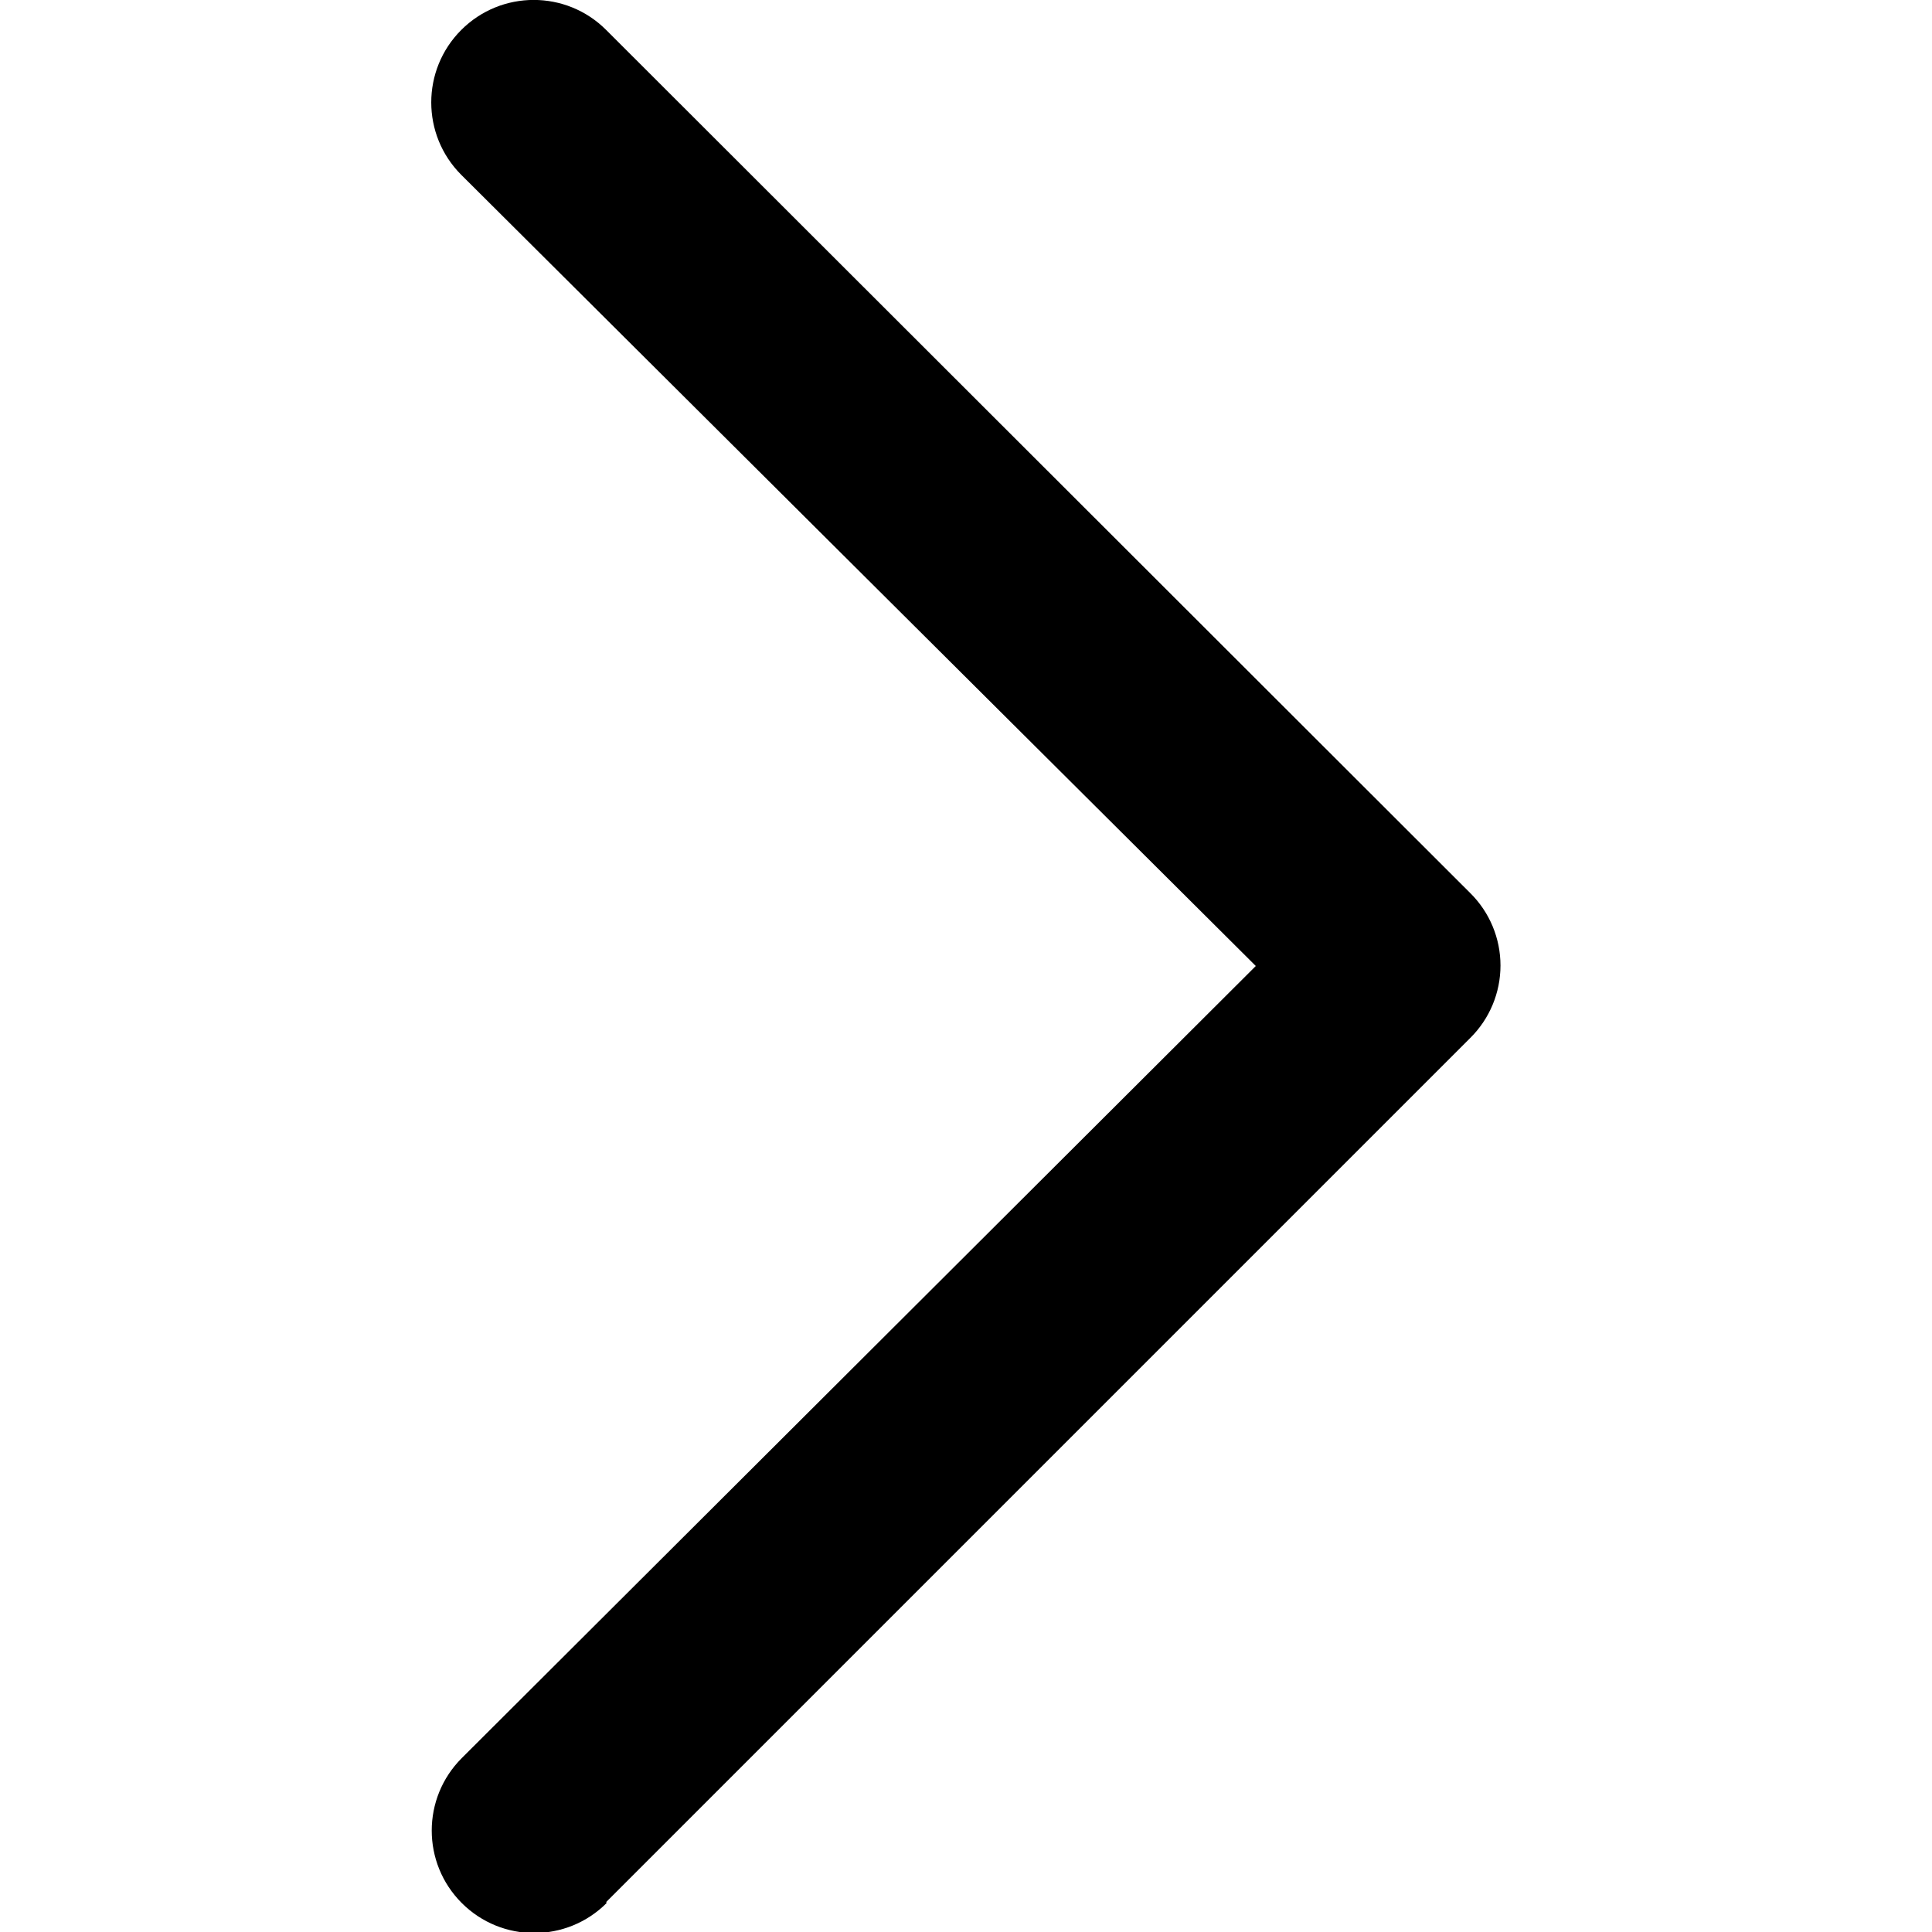
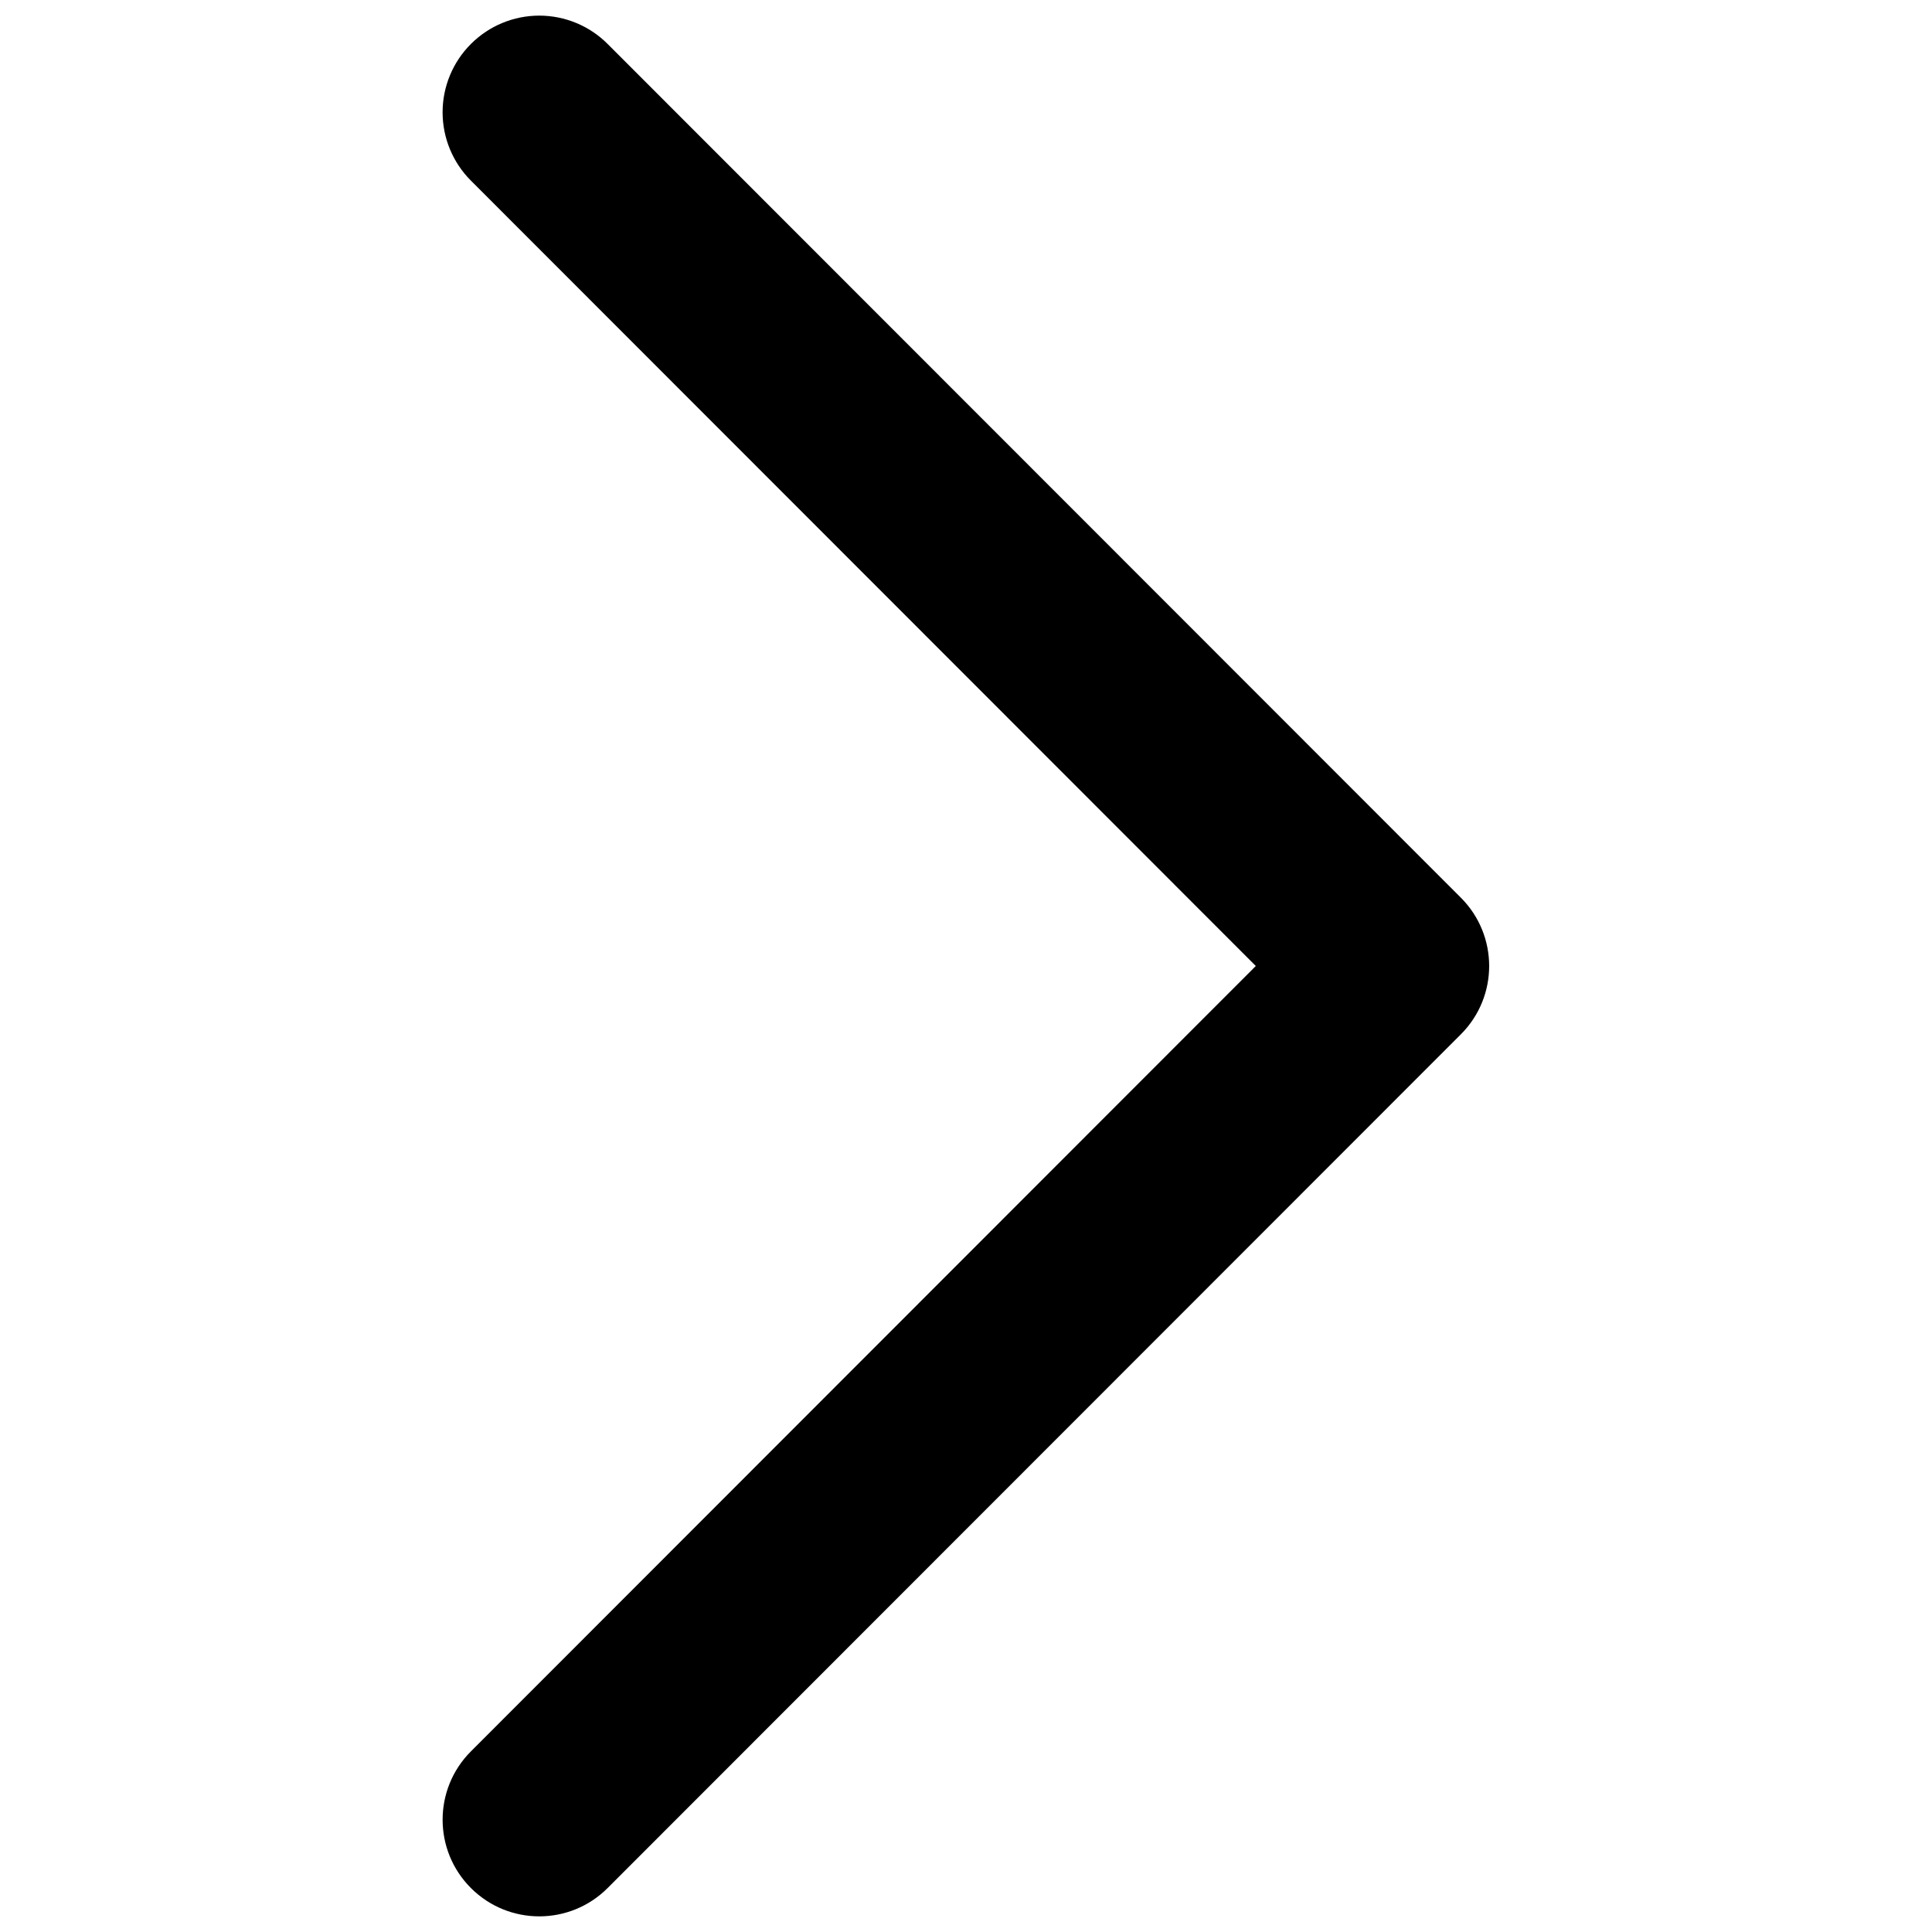
<svg xmlns="http://www.w3.org/2000/svg" id="图层_1" data-name="图层 1" viewBox="0 0 40 40">
-   <path d="M12.55,39.38,30.44,21.49a2.11,2.11,0,0,0,0-3L12.55.62a2.11,2.11,0,0,0-3,3L26,20,9.56,36.4a2.11,2.11,0,1,0,3,3Z" />
+   <path d="M9.75.91a2,2,0,0,0,0,2.83L26,20,9.75,36.26a2,2,0,0,0,2.83,2.83L30.25,21.41h0a2,2,0,0,0,0-2.82L12.58.91A2,2,0,0,0,9.75.91Z" />
</svg>
